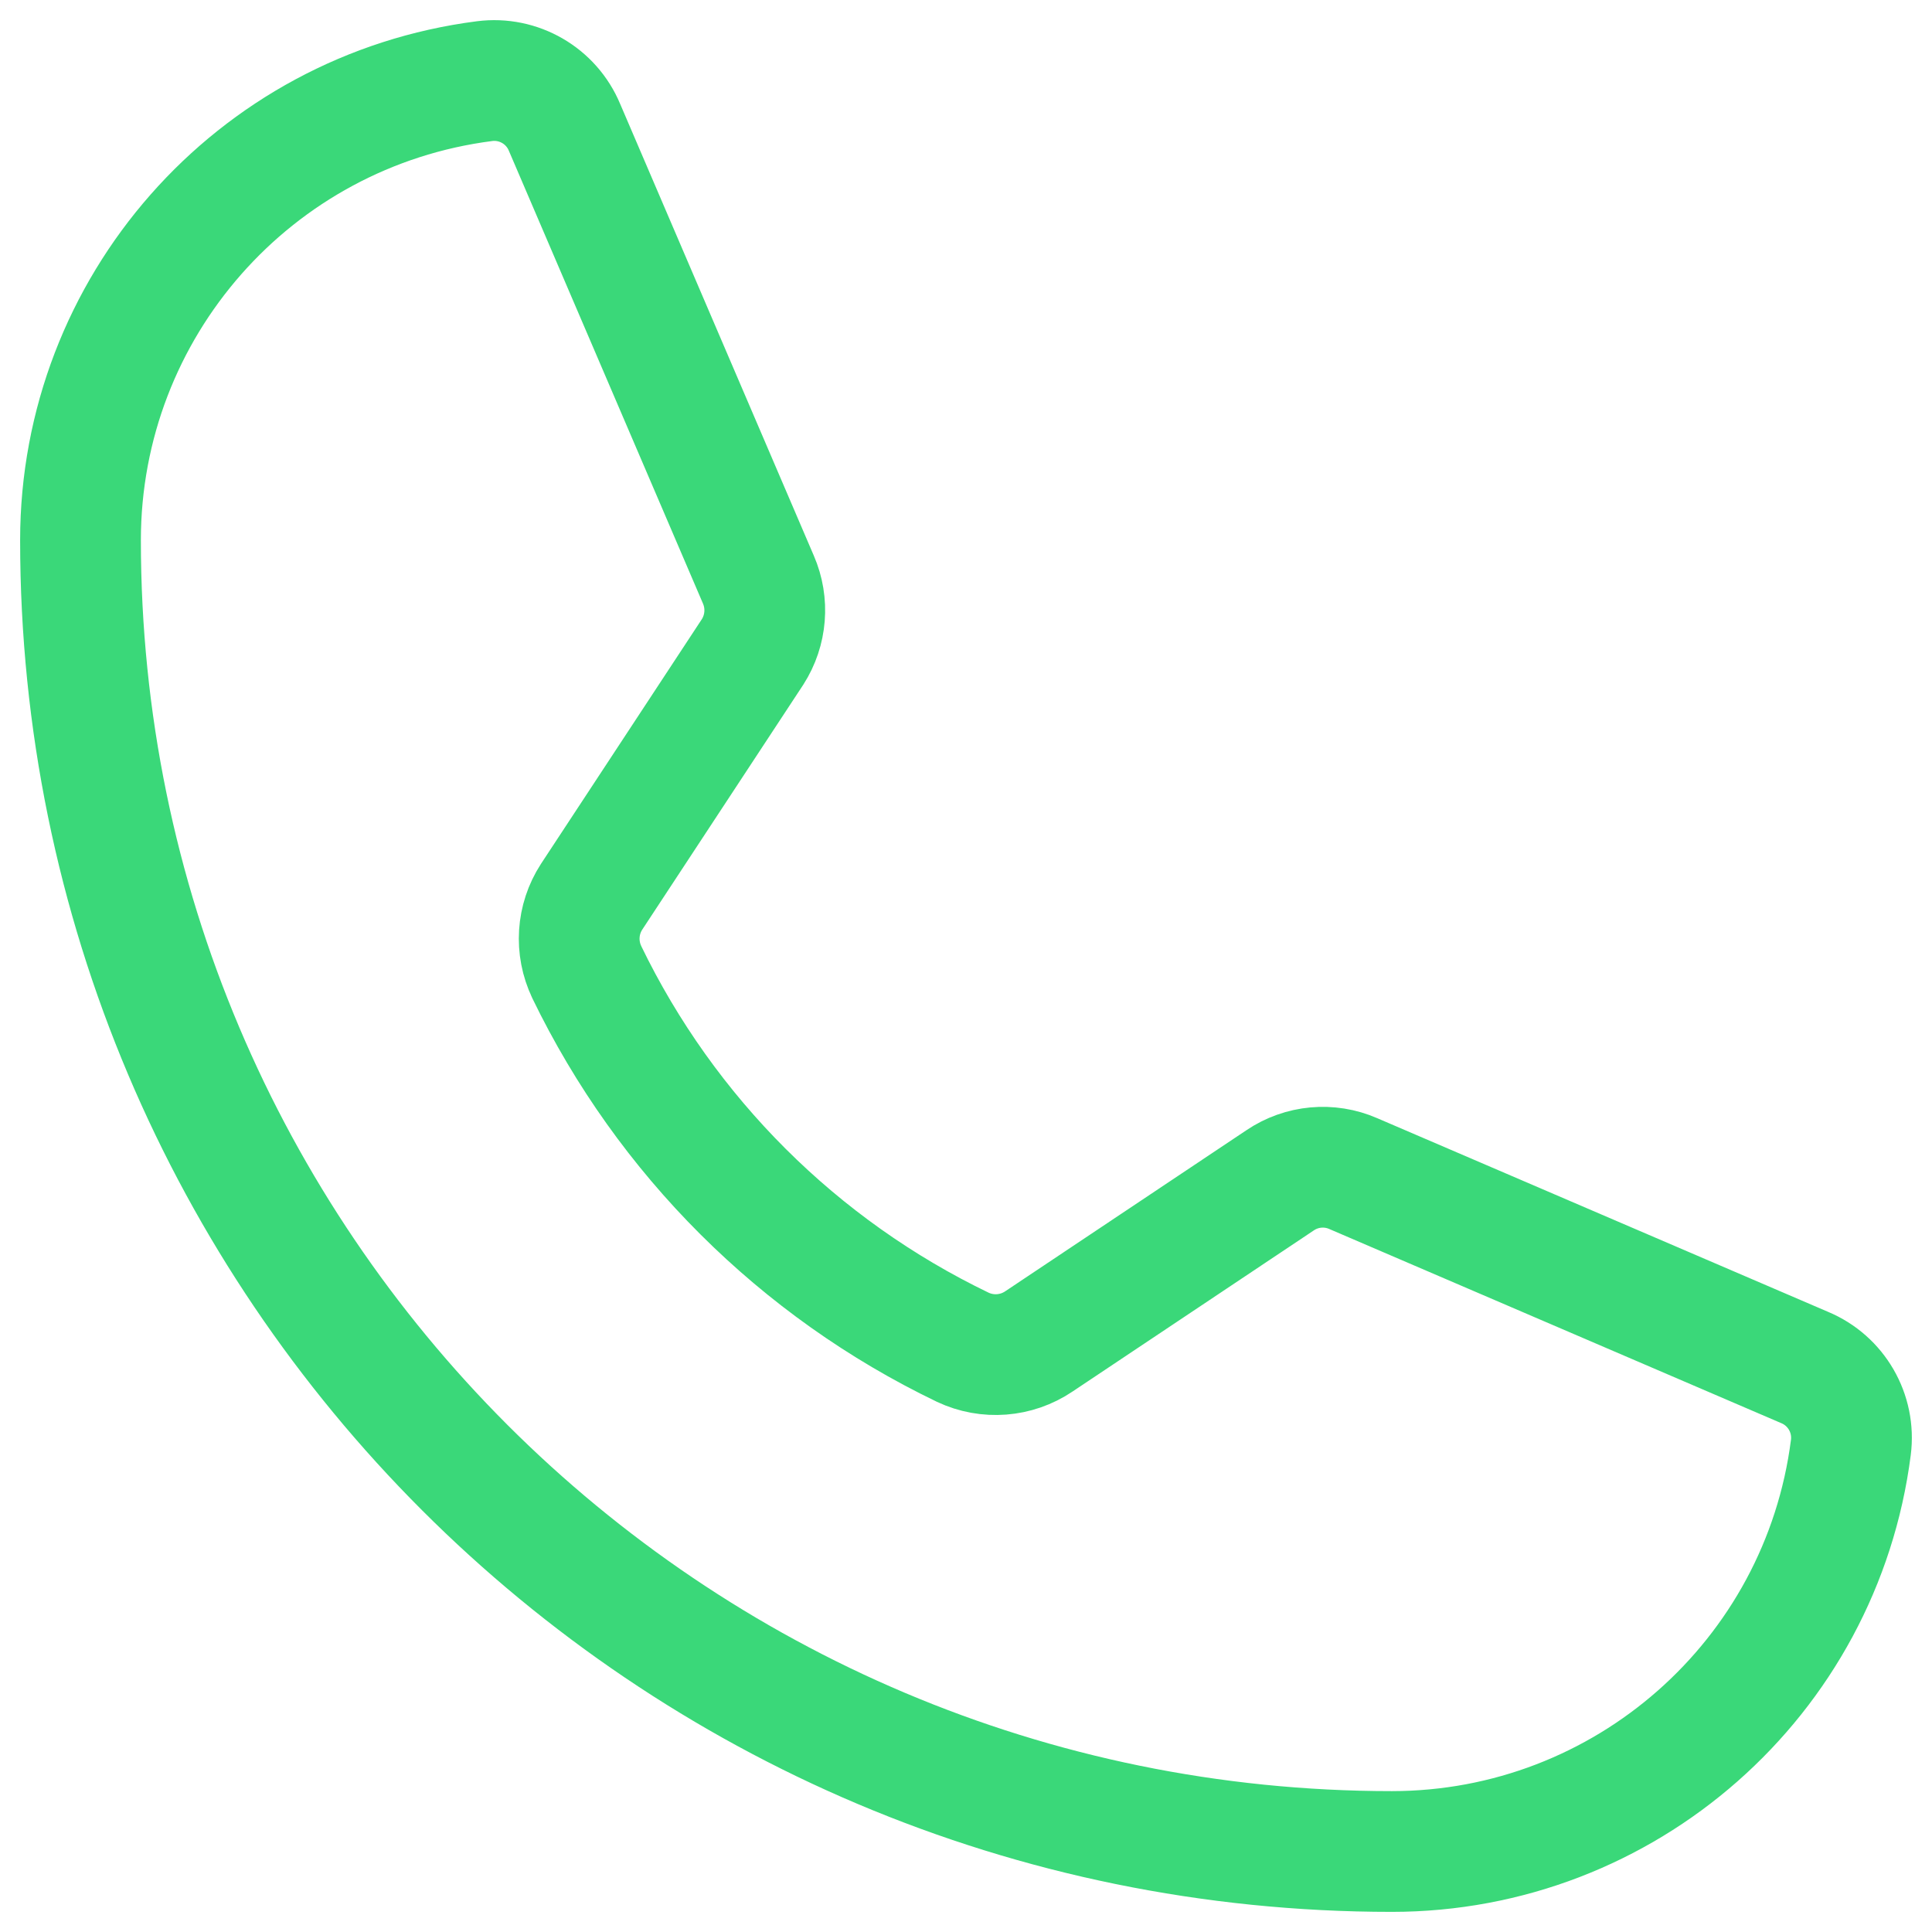
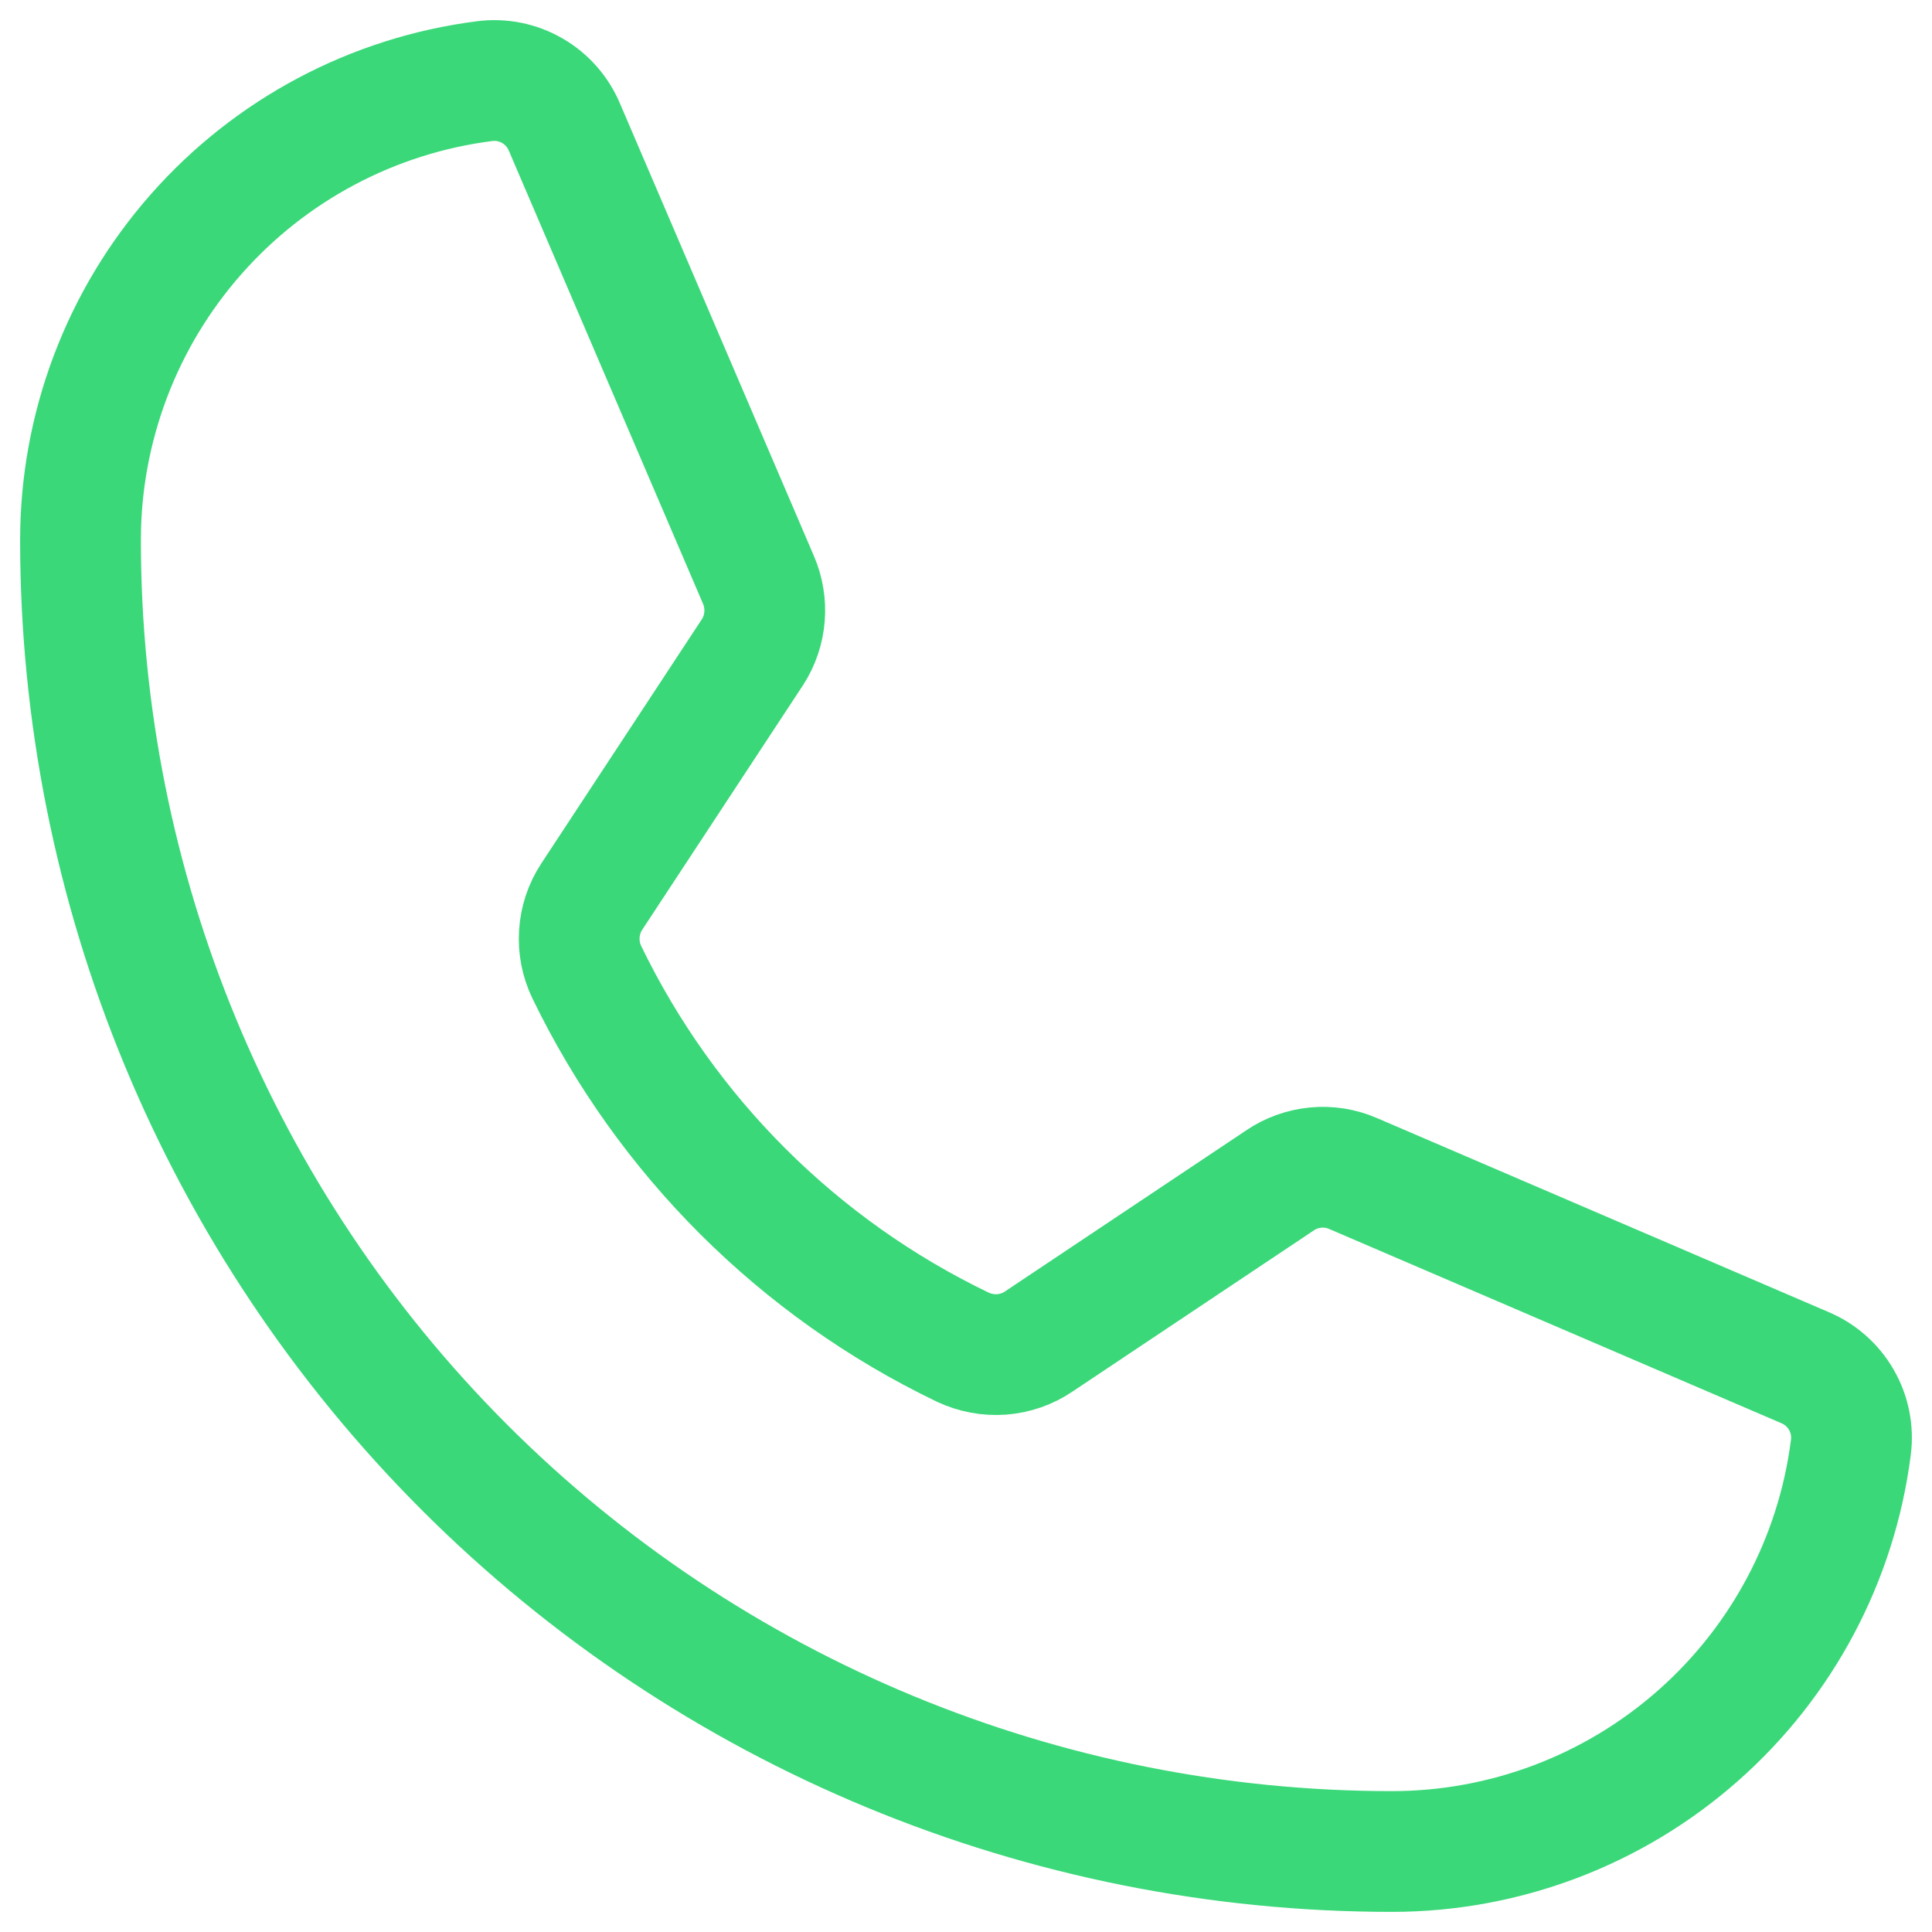
- <svg xmlns="http://www.w3.org/2000/svg" width="24" height="24" fill="none">
-   <path d="M7.289 12.076a10.013 10.013 0 004.671 4.66.959.959 0 00.946-.073l2.995-2a.946.946 0 01.91-.084l5.606 2.408a.946.946 0 01.575.994A5.75 5.75 0 0117.291 23 16.29 16.29 0 011 6.71a5.75 5.75 0 015.019-5.702.946.946 0 01.994.575L9.421 7.2a.958.958 0 01-.072.898l-2 3.042a.958.958 0 00-.06.935v0z" stroke="#3AD879" stroke-width="1.5" stroke-linecap="round" stroke-linejoin="round" />
+ <svg xmlns="http://www.w3.org/2000/svg" width="24" height="24" viewBox="0 0 24 24" fill="none">
+   <path d="M7.289 12.076C8.275 14.112 9.921 15.755 11.96 16.735C12.111 16.806 12.277 16.837 12.443 16.825C12.609 16.812 12.769 16.757 12.906 16.663L15.901 14.663C16.033 14.573 16.186 14.519 16.346 14.504C16.505 14.489 16.665 14.515 16.811 14.579L22.417 16.987C22.609 17.067 22.769 17.207 22.873 17.387C22.977 17.566 23.019 17.775 22.992 17.981C22.815 19.368 22.138 20.642 21.088 21.566C20.039 22.49 18.689 23 17.291 23C12.97 23 8.826 21.284 5.771 18.229C2.716 15.174 1 11.03 1 6.709C1 5.311 1.51 3.961 2.434 2.912C3.358 1.862 4.632 1.185 6.019 1.008C6.225 0.981 6.434 1.023 6.613 1.127C6.793 1.231 6.933 1.391 7.013 1.583L9.421 7.201C9.483 7.345 9.51 7.502 9.497 7.659C9.485 7.815 9.434 7.967 9.349 8.099L7.349 11.141C7.259 11.279 7.207 11.437 7.197 11.601C7.186 11.764 7.218 11.928 7.289 12.076V12.076Z" stroke="#3AD879" stroke-width="1.5" stroke-linecap="round" stroke-linejoin="round" />
</svg>
